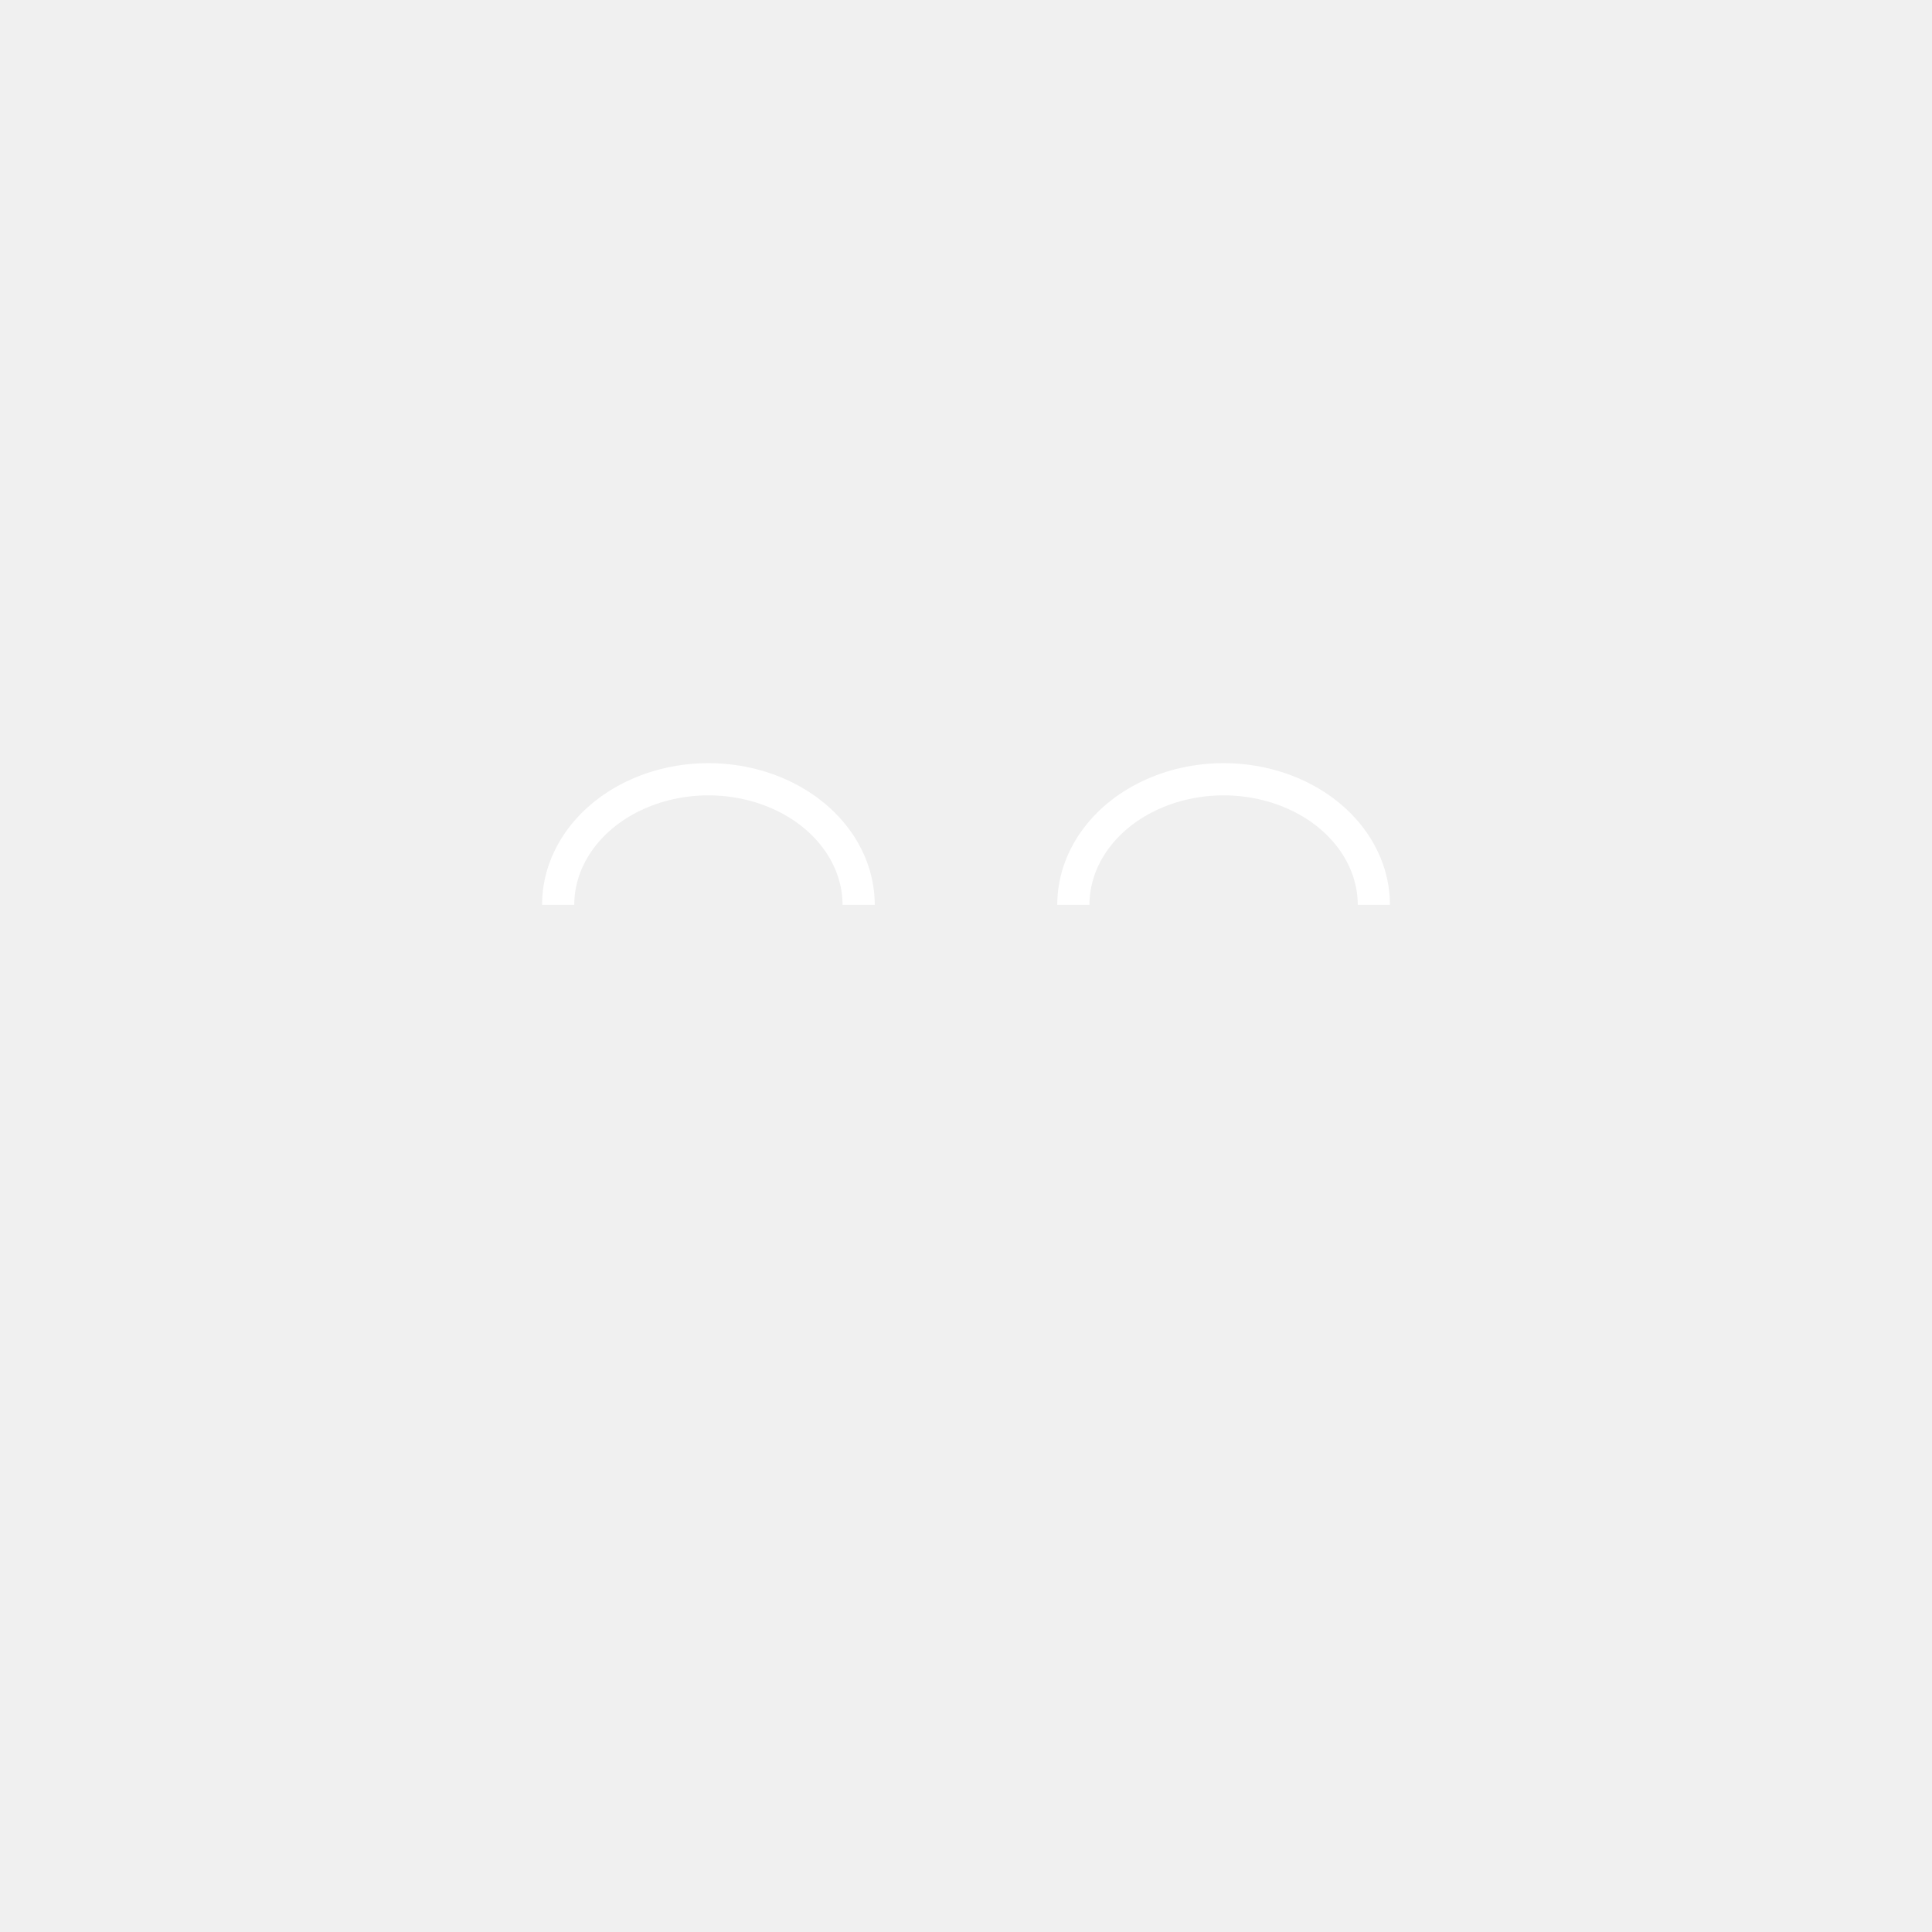
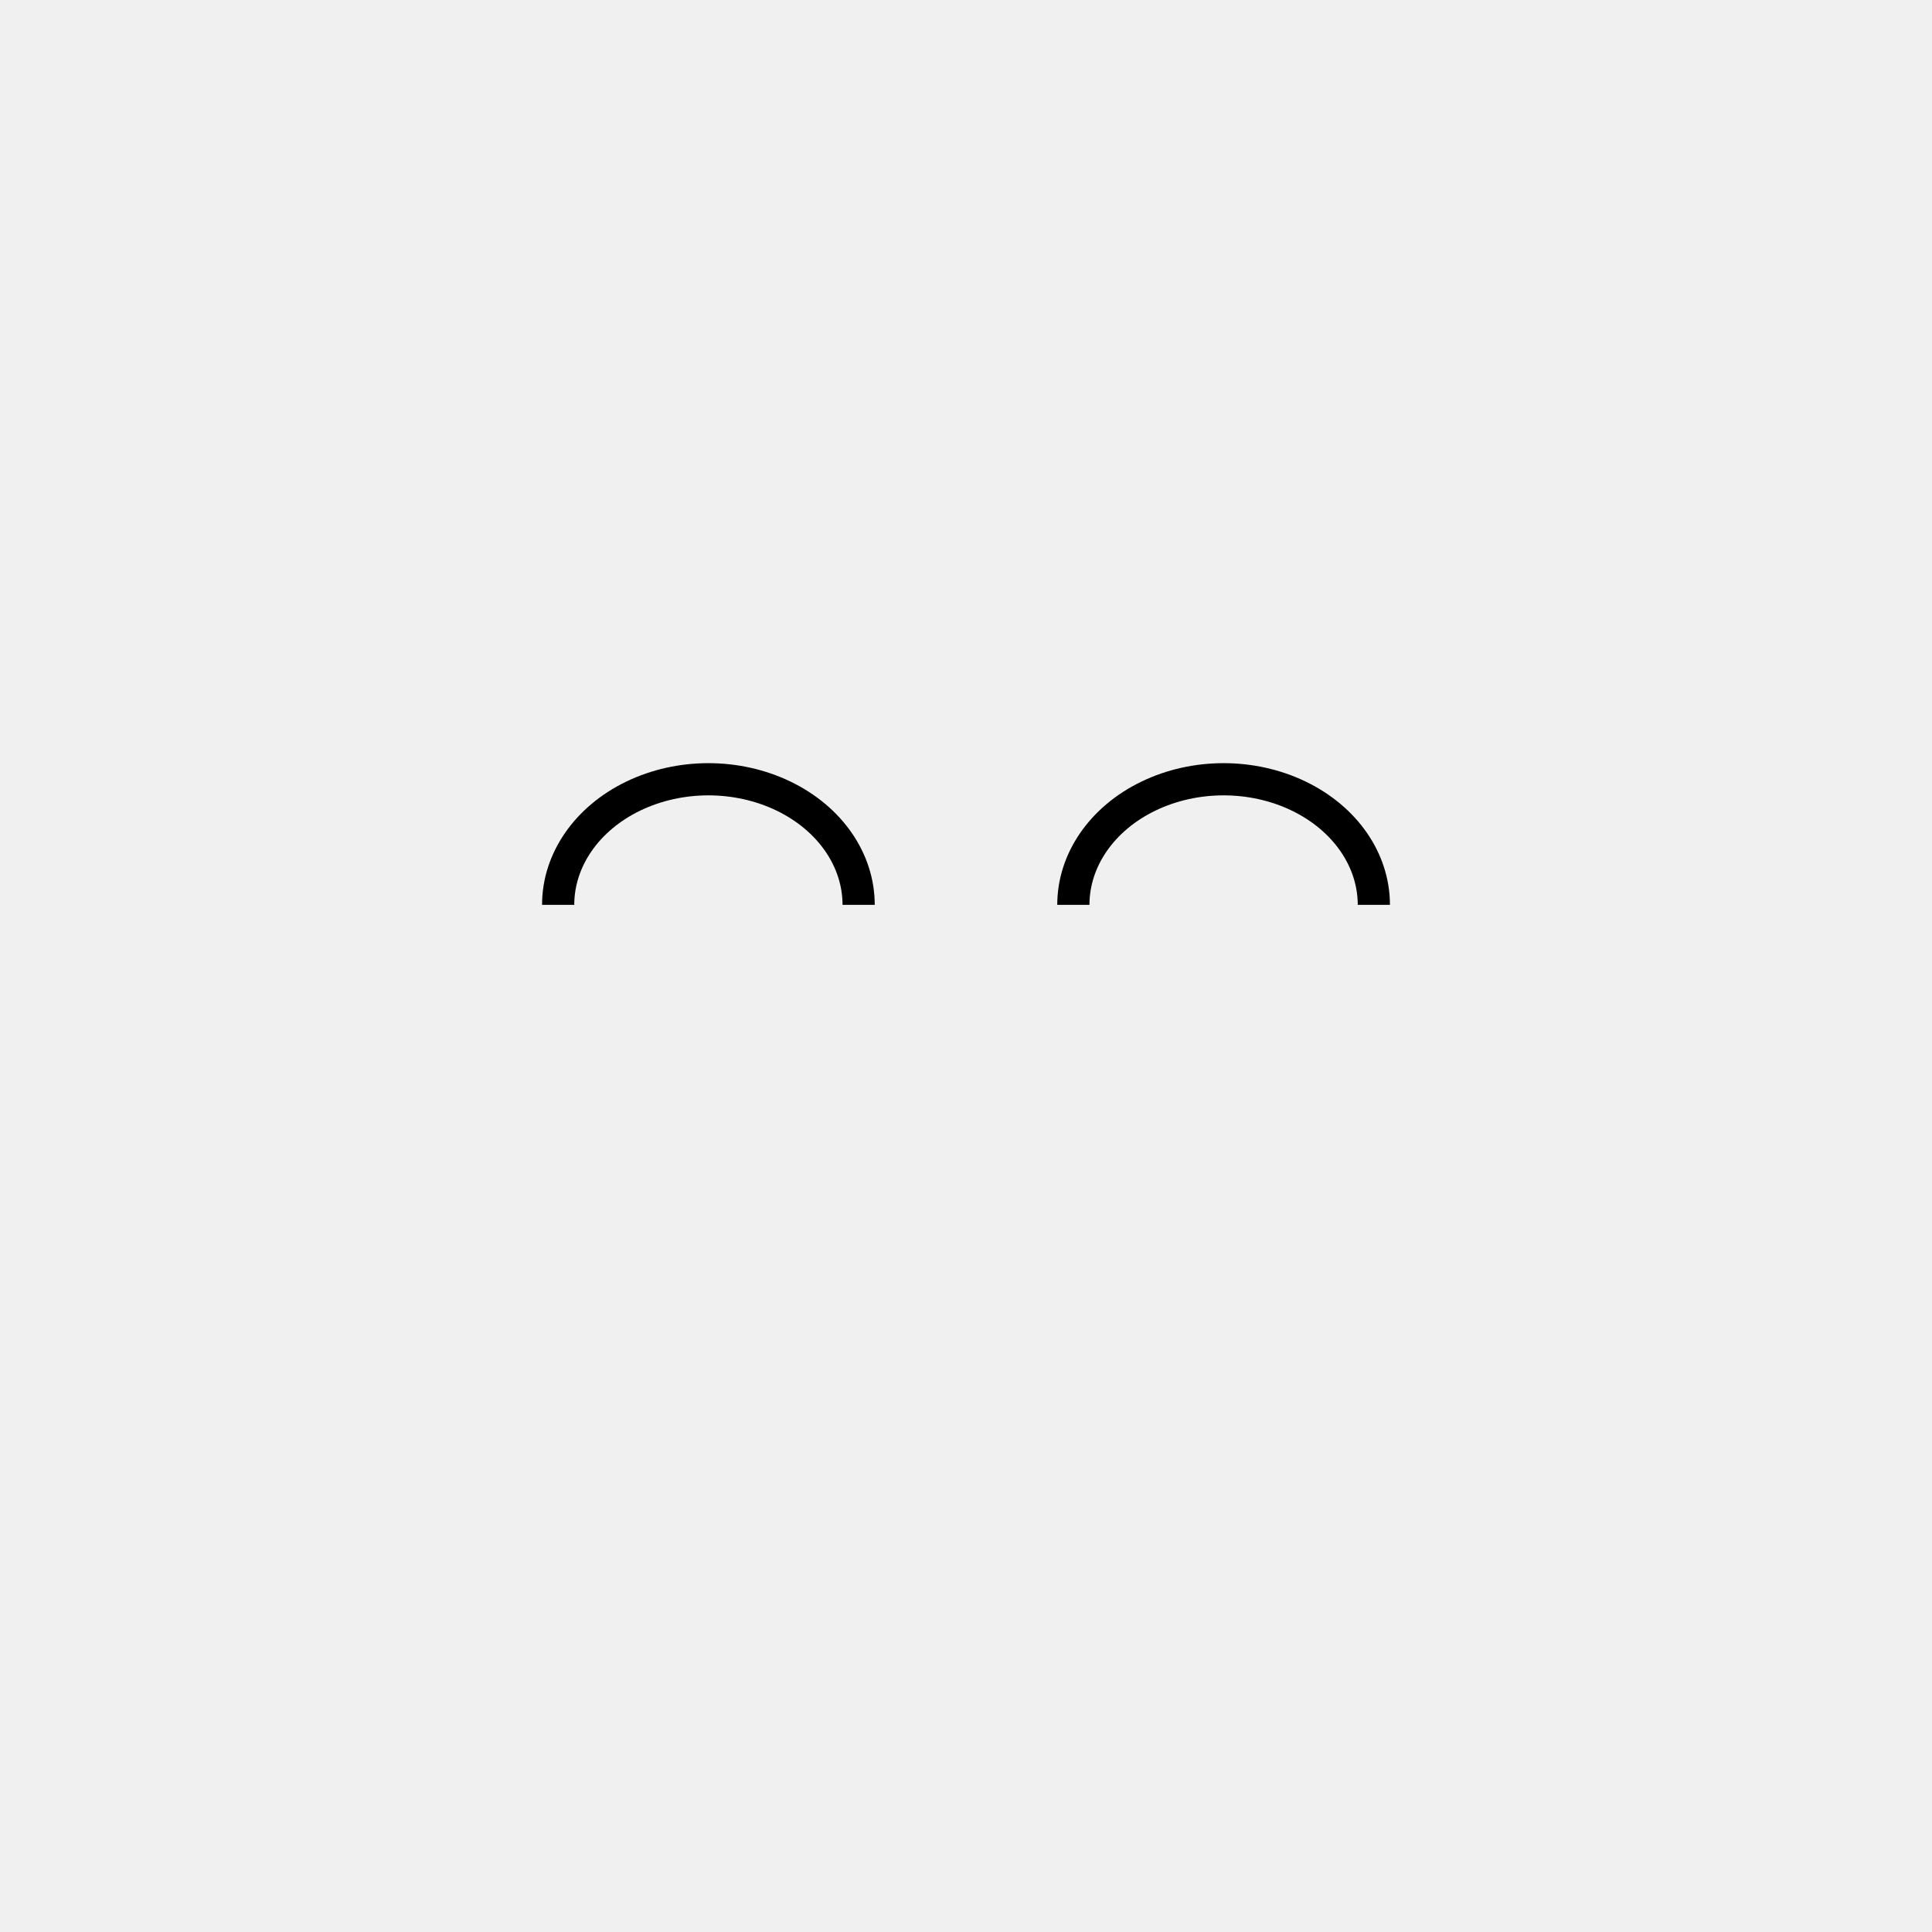
<svg xmlns="http://www.w3.org/2000/svg" width="300" height="300" viewBox="0 0 300 300" version="1.1" id="svg1">
  <defs id="defs1" />
-   <path style="font-variation-settings:'opsz' 32;fill:none;stroke:#ffffff;stroke-width:5;stroke-dasharray:none" id="path1" d="m 133.329,-140.504 a 23.329,19.5 0 0 1 -11.665,16.888 23.329,19.5 0 0 1 -23.329,0 A 23.329,19.5 0 0 1 86.671,-140.504" transform="scale(1,-1)" />
-   <path style="font-variation-settings:'opsz' 32;fill:none;stroke:#ffffff;stroke-width:5;stroke-dasharray:none" id="path2" d="m 213.329,-140.504 a 23.329,19.5 0 0 1 -11.665,16.888 23.329,19.5 0 0 1 -23.329,0 23.329,19.5 0 0 1 -11.665,-16.888" transform="scale(1,-1)" />
+   <path style="font-variation-settings:'opsz' 32;fill:none;stroke:#000000;stroke-width:5;stroke-dasharray:none;stroke-opacity:1" id="path1" d="m 133.329,140.504 a 23.329,19.5 0 0 0 -11.665,-16.888 23.329,19.5 0 0 0 -23.329,0 A 23.329,19.5 0 0 0 86.671,140.504" />
+   <path style="font-variation-settings:'opsz' 32;fill:none;stroke:#000000;stroke-width:5;stroke-dasharray:none;stroke-opacity:1" id="path2" d="m 213.329,140.504 a 23.329,19.5 0 0 0 -11.665,-16.888 23.329,19.5 0 0 0 -23.329,0 23.329,19.5 0 0 0 -11.665,16.888" />
</svg>
